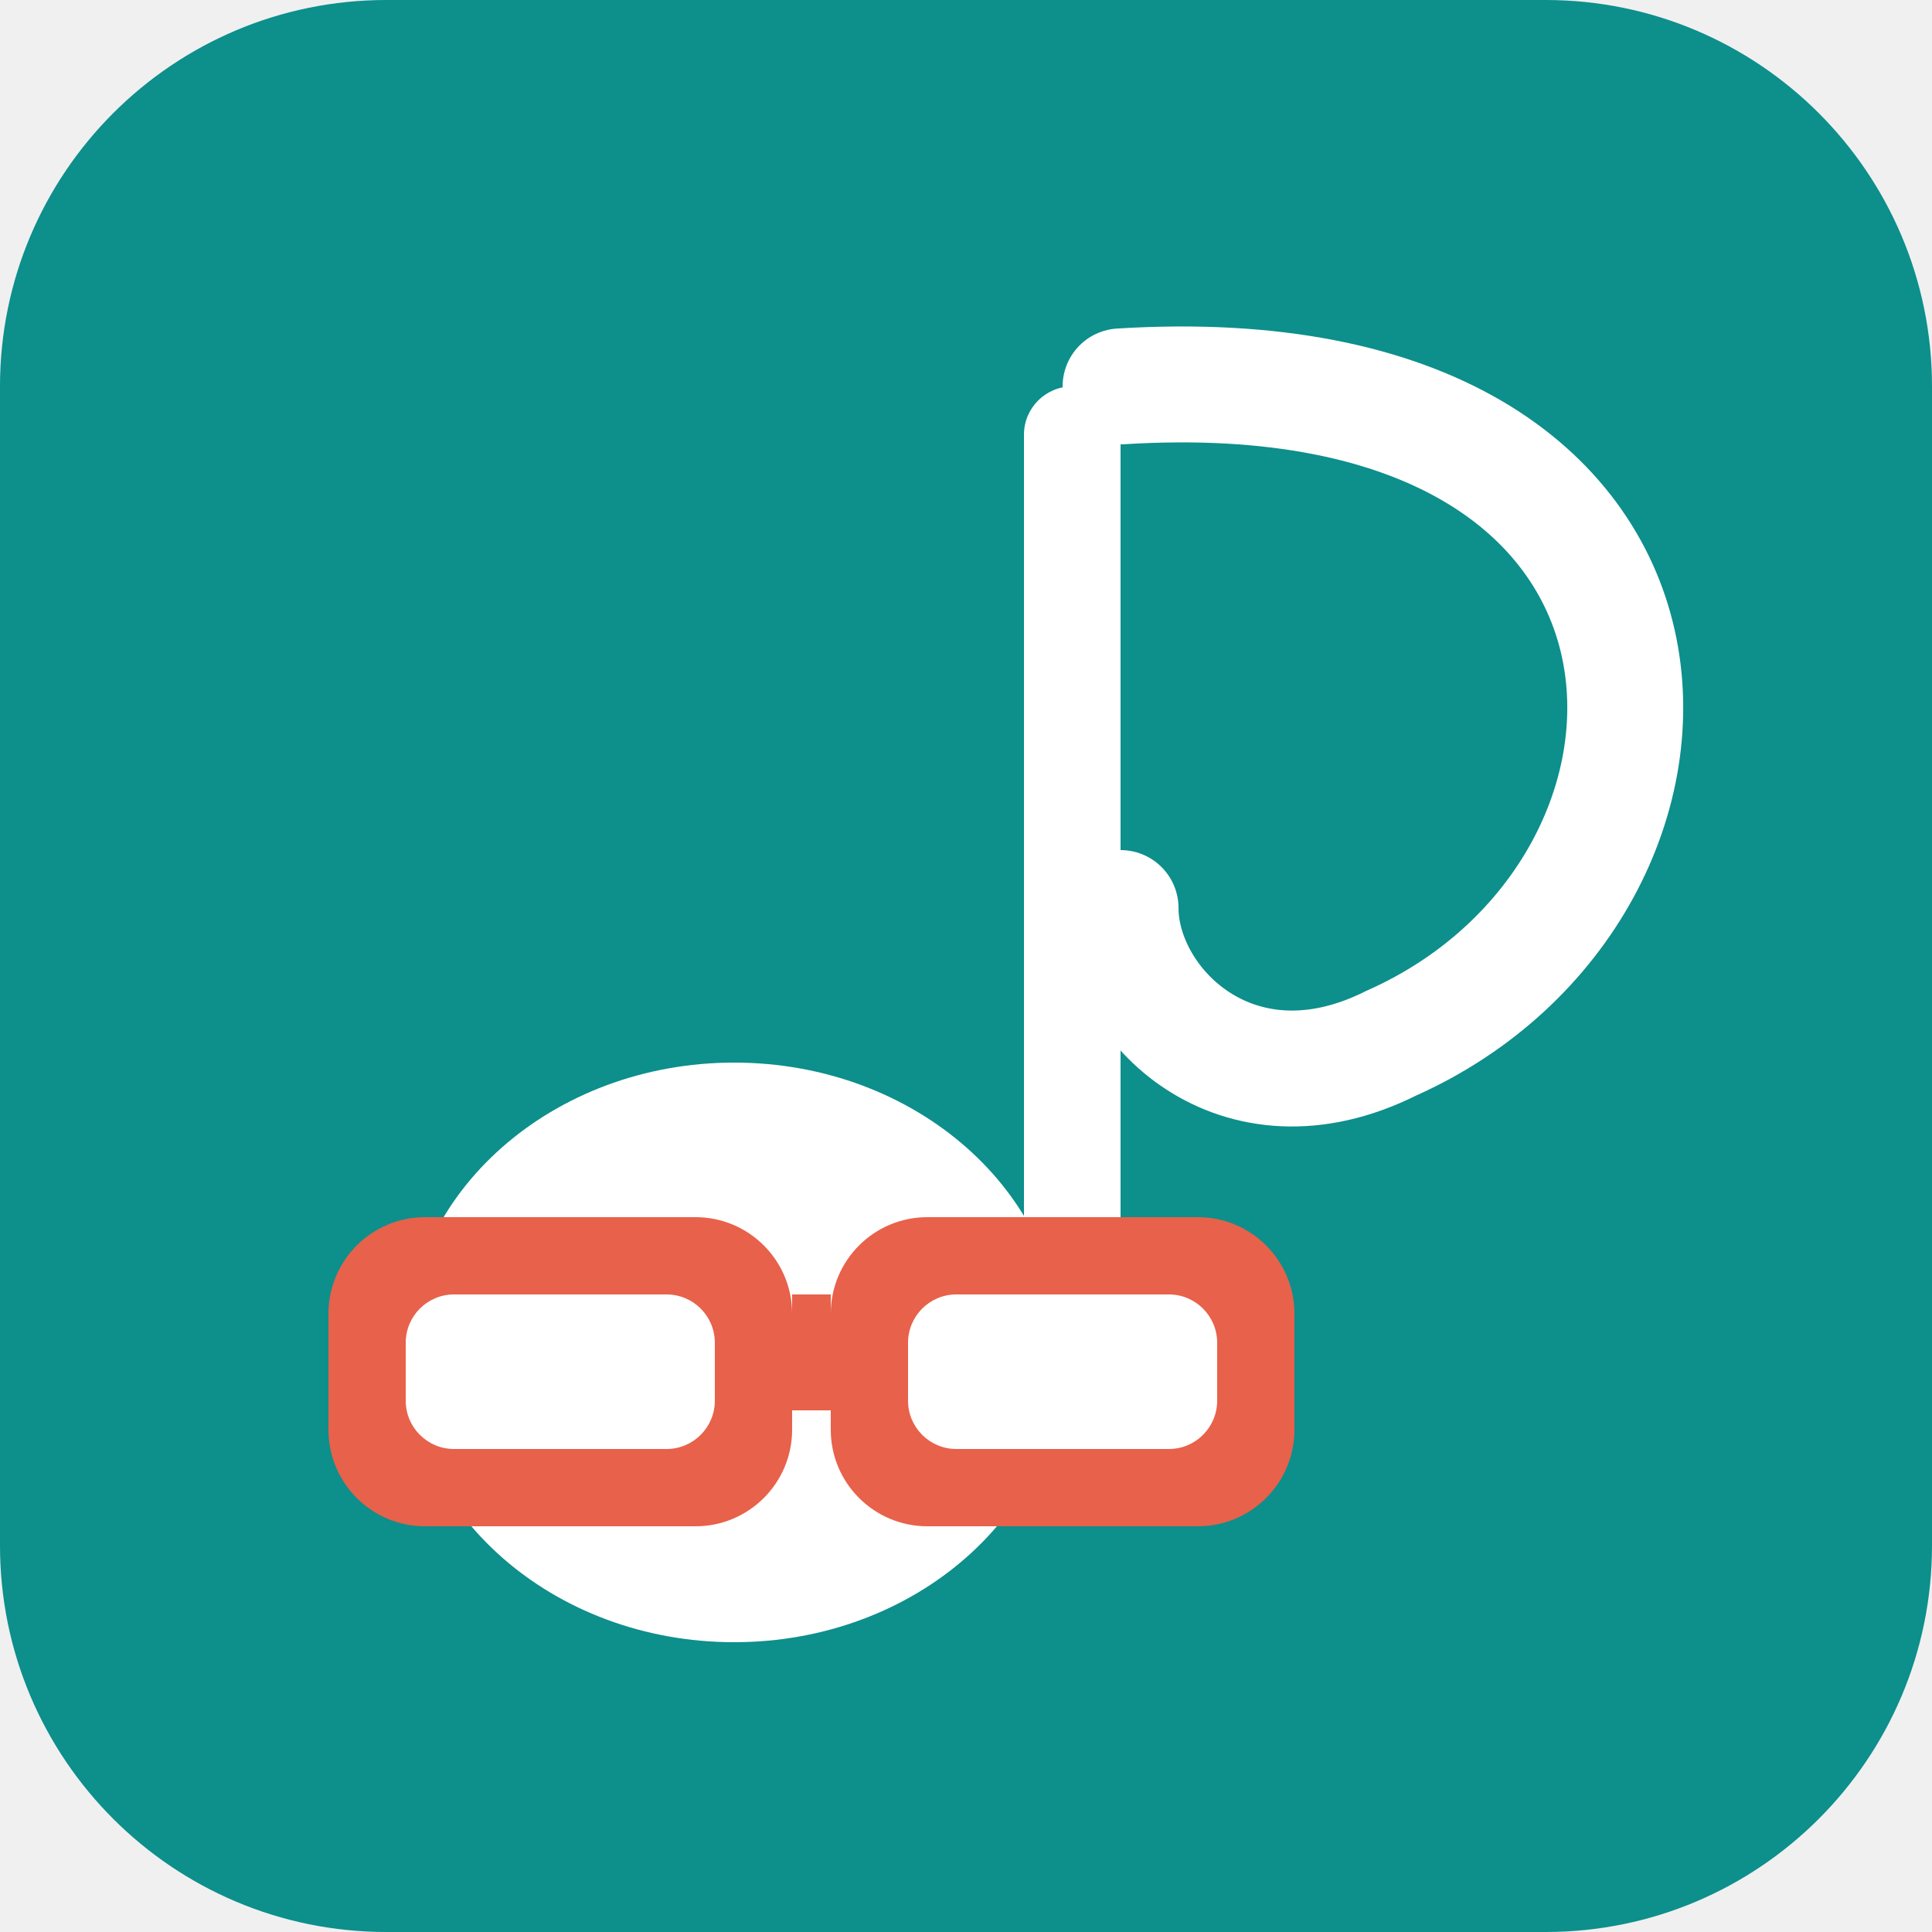
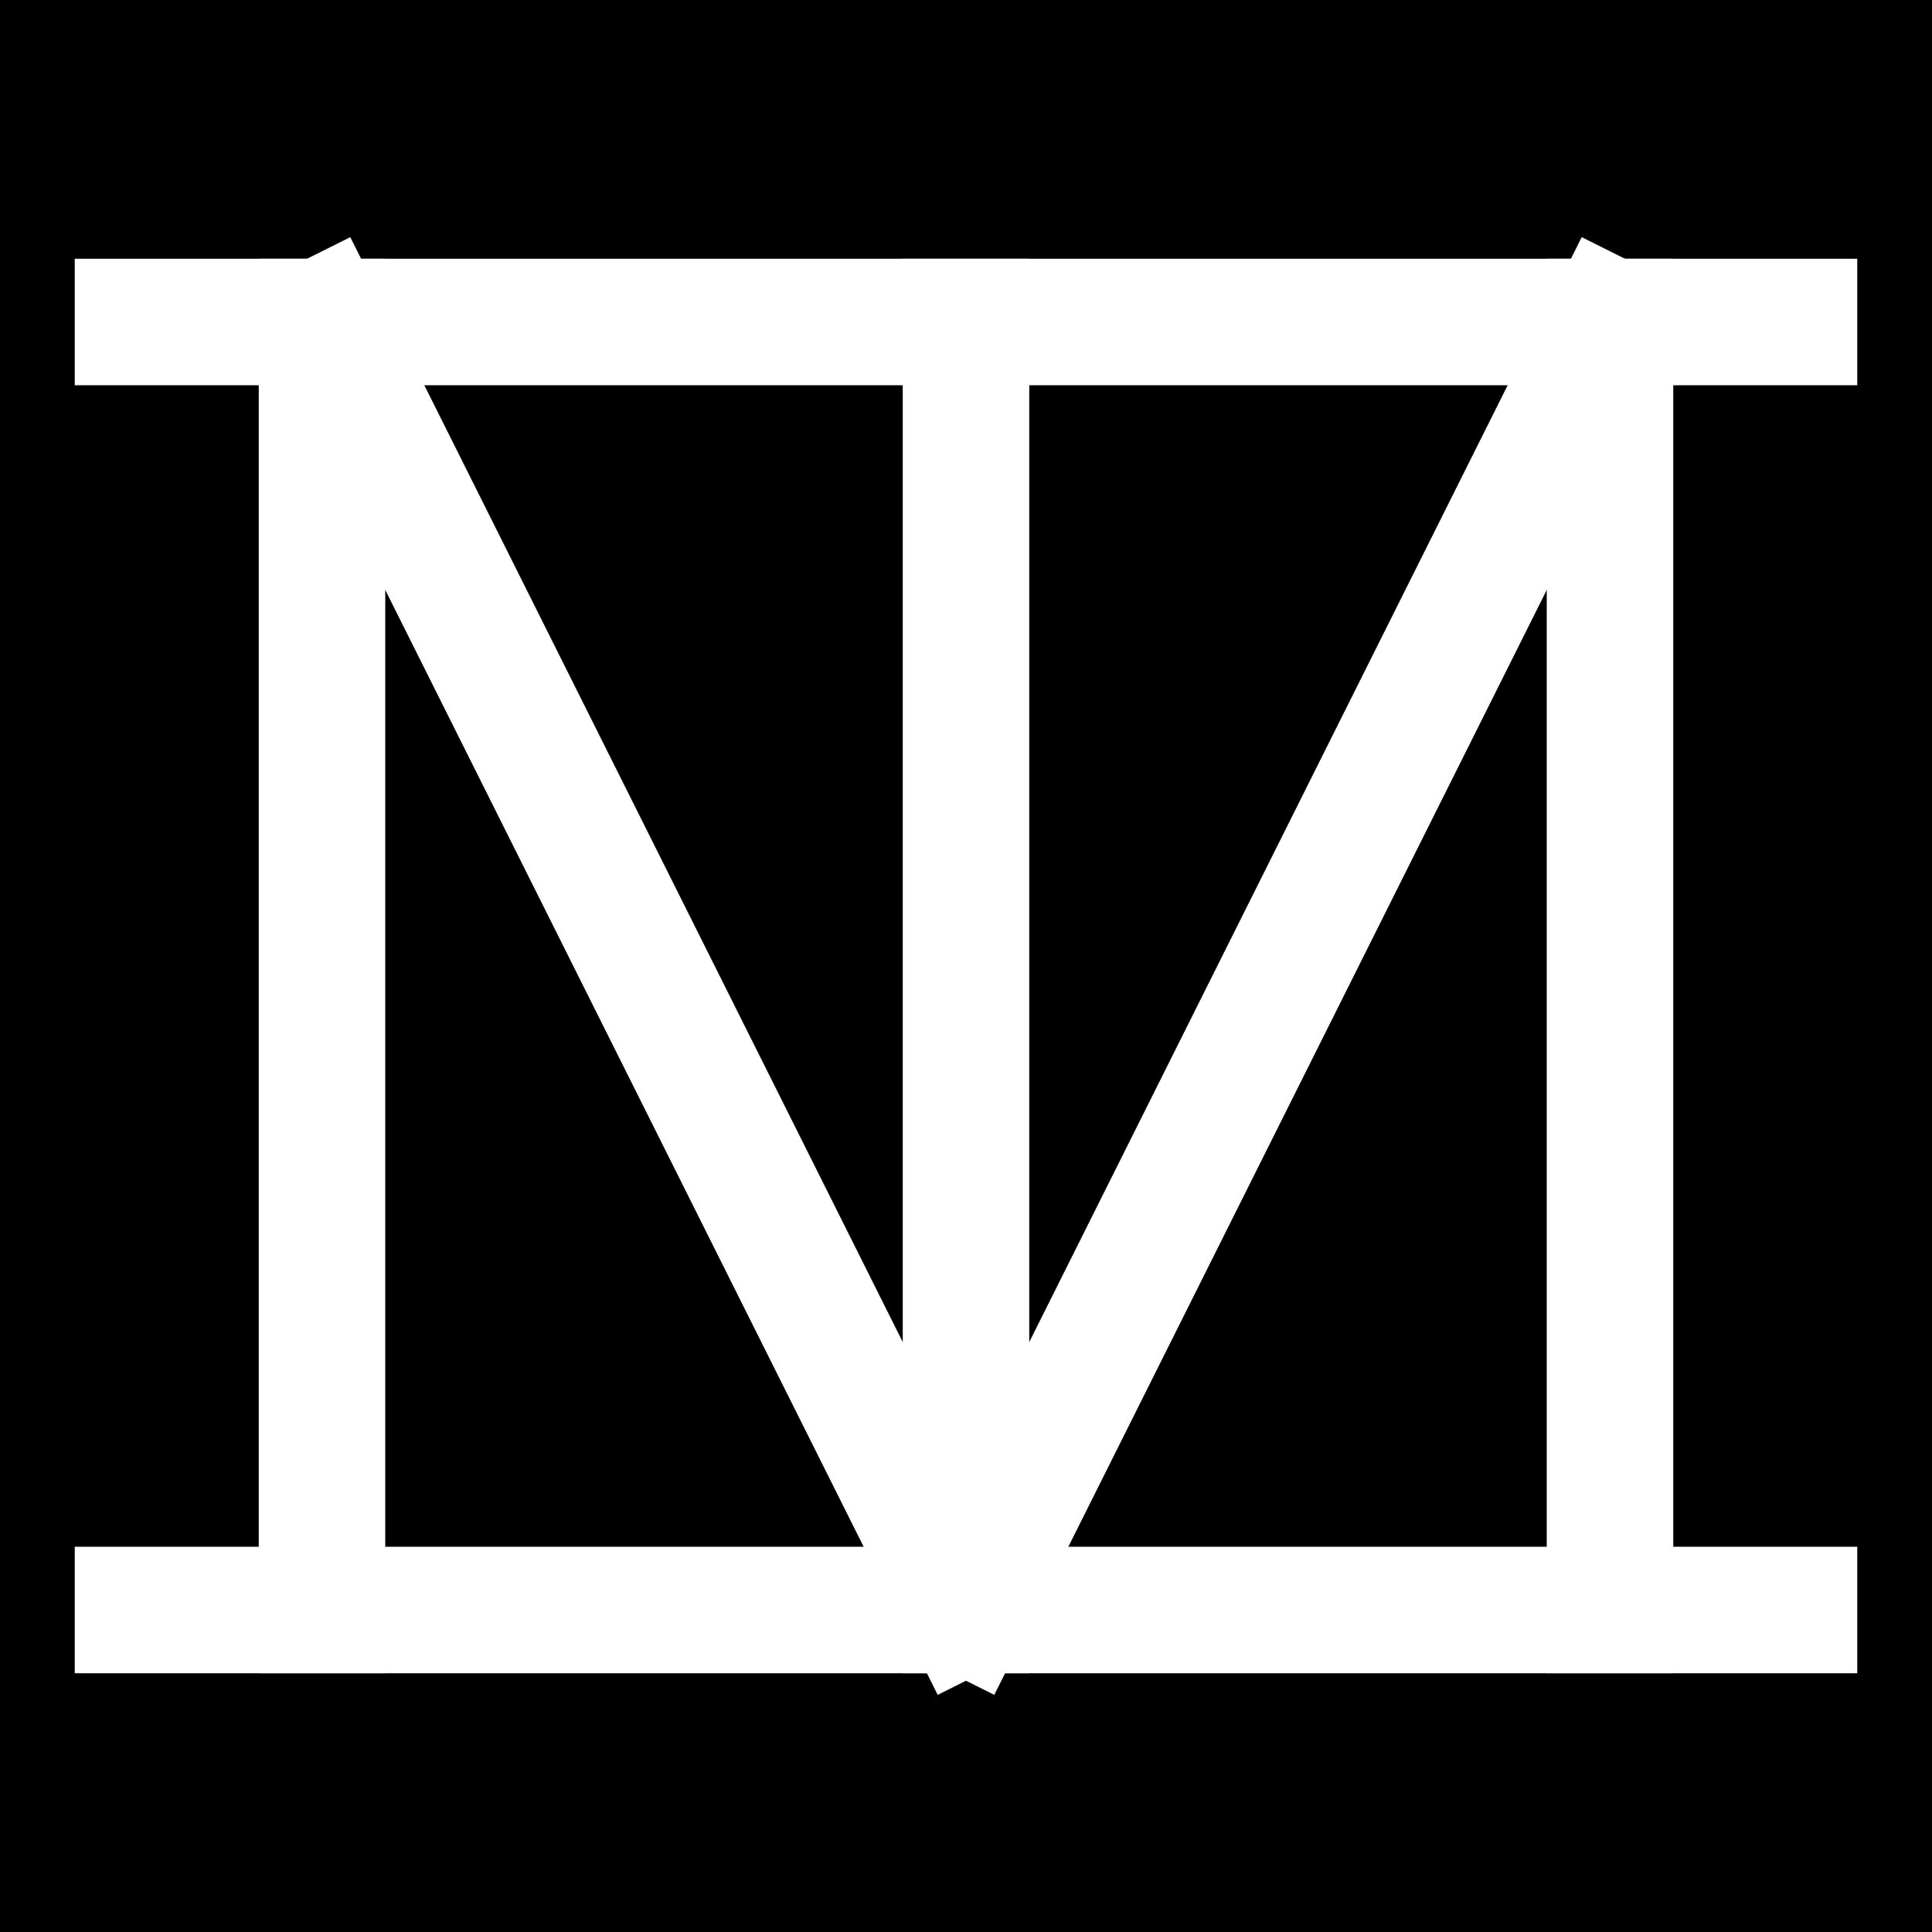
- <svg xmlns="http://www.w3.org/2000/svg" viewBox="0 0 100 100">
-   <rect width="100" height="100" rx="20" fill="#0D8F8C" />
-   <ellipse cx="38" cy="70" rx="17" ry="15" fill="white" />
-   <rect x="53" y="20" width="5" height="52" rx="2.5" fill="white" />
-   <path d="M 58 20 C 90 18 90 46 72 54 C 64 58 58 52 58 47" stroke="white" stroke-width="6" fill="none" stroke-linecap="round" stroke-linejoin="round" />
-   <rect x="17" y="63" width="24" height="16" rx="5" fill="#E8614A" />
-   <rect x="21" y="67" width="16" height="8" rx="2.5" fill="white" />
-   <rect x="43" y="63" width="24" height="16" rx="5" fill="#E8614A" />
-   <rect x="47" y="67" width="16" height="8" rx="2.5" fill="white" />
-   <rect x="41" y="67" width="2" height="6" fill="#E8614A" />
+ <svg xmlns="http://www.w3.org/2000/svg" width="32" height="32" viewBox="0 0 84 84" fill="none">
+   <rect width="84" height="84" fill="#000000" />
+   <line x1="6" y1="14" x2="78" y2="14" stroke="#ffffff" stroke-width="5.5" stroke-linecap="square" />
+   <line x1="6" y1="70" x2="78" y2="70" stroke="#ffffff" stroke-width="5.5" stroke-linecap="square" />
+   <line x1="14" y1="14" x2="14" y2="70" stroke="#ffffff" stroke-width="5.5" stroke-linecap="square" />
+   <line x1="42" y1="14" x2="42" y2="70" stroke="#ffffff" stroke-width="5.5" stroke-linecap="square" />
+   <line x1="70" y1="14" x2="70" y2="70" stroke="#ffffff" stroke-width="5.5" stroke-linecap="square" />
+   <line x1="14" y1="14" x2="42" y2="70" stroke="#ffffff" stroke-width="5.5" stroke-linecap="square" />
+   <line x1="70" y1="14" x2="42" y2="70" stroke="#ffffff" stroke-width="5.5" stroke-linecap="square" />
</svg>
